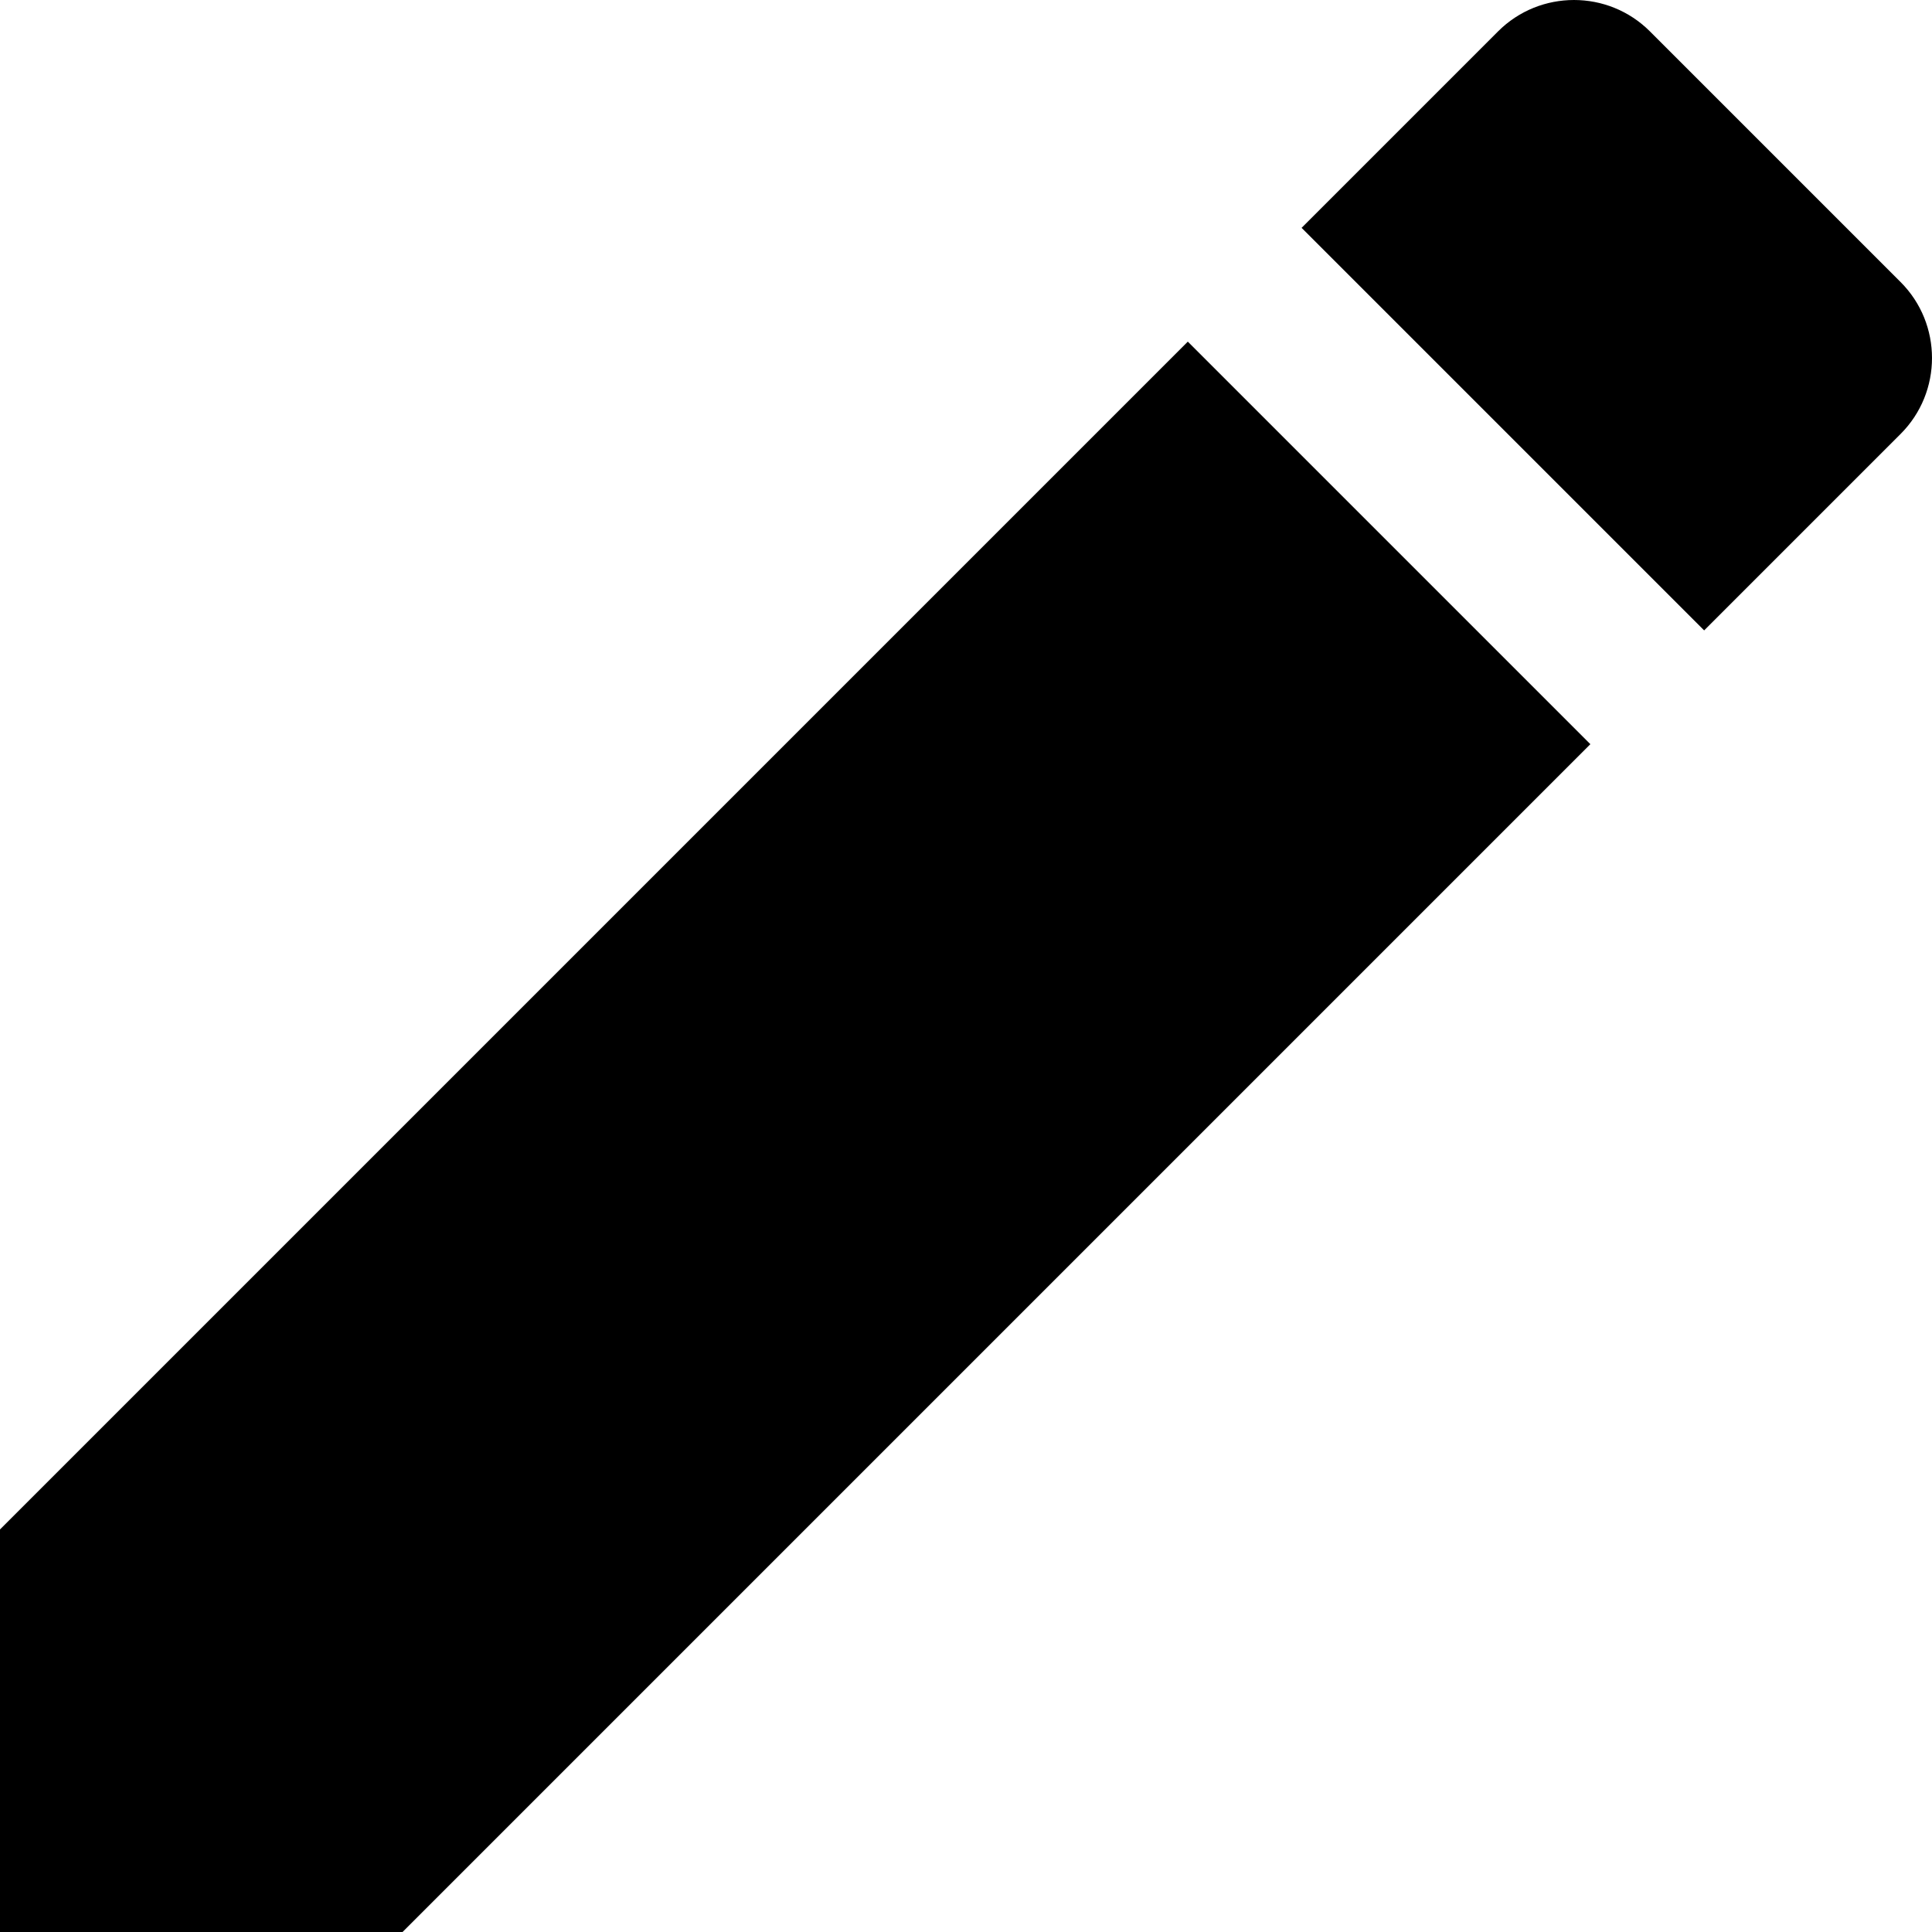
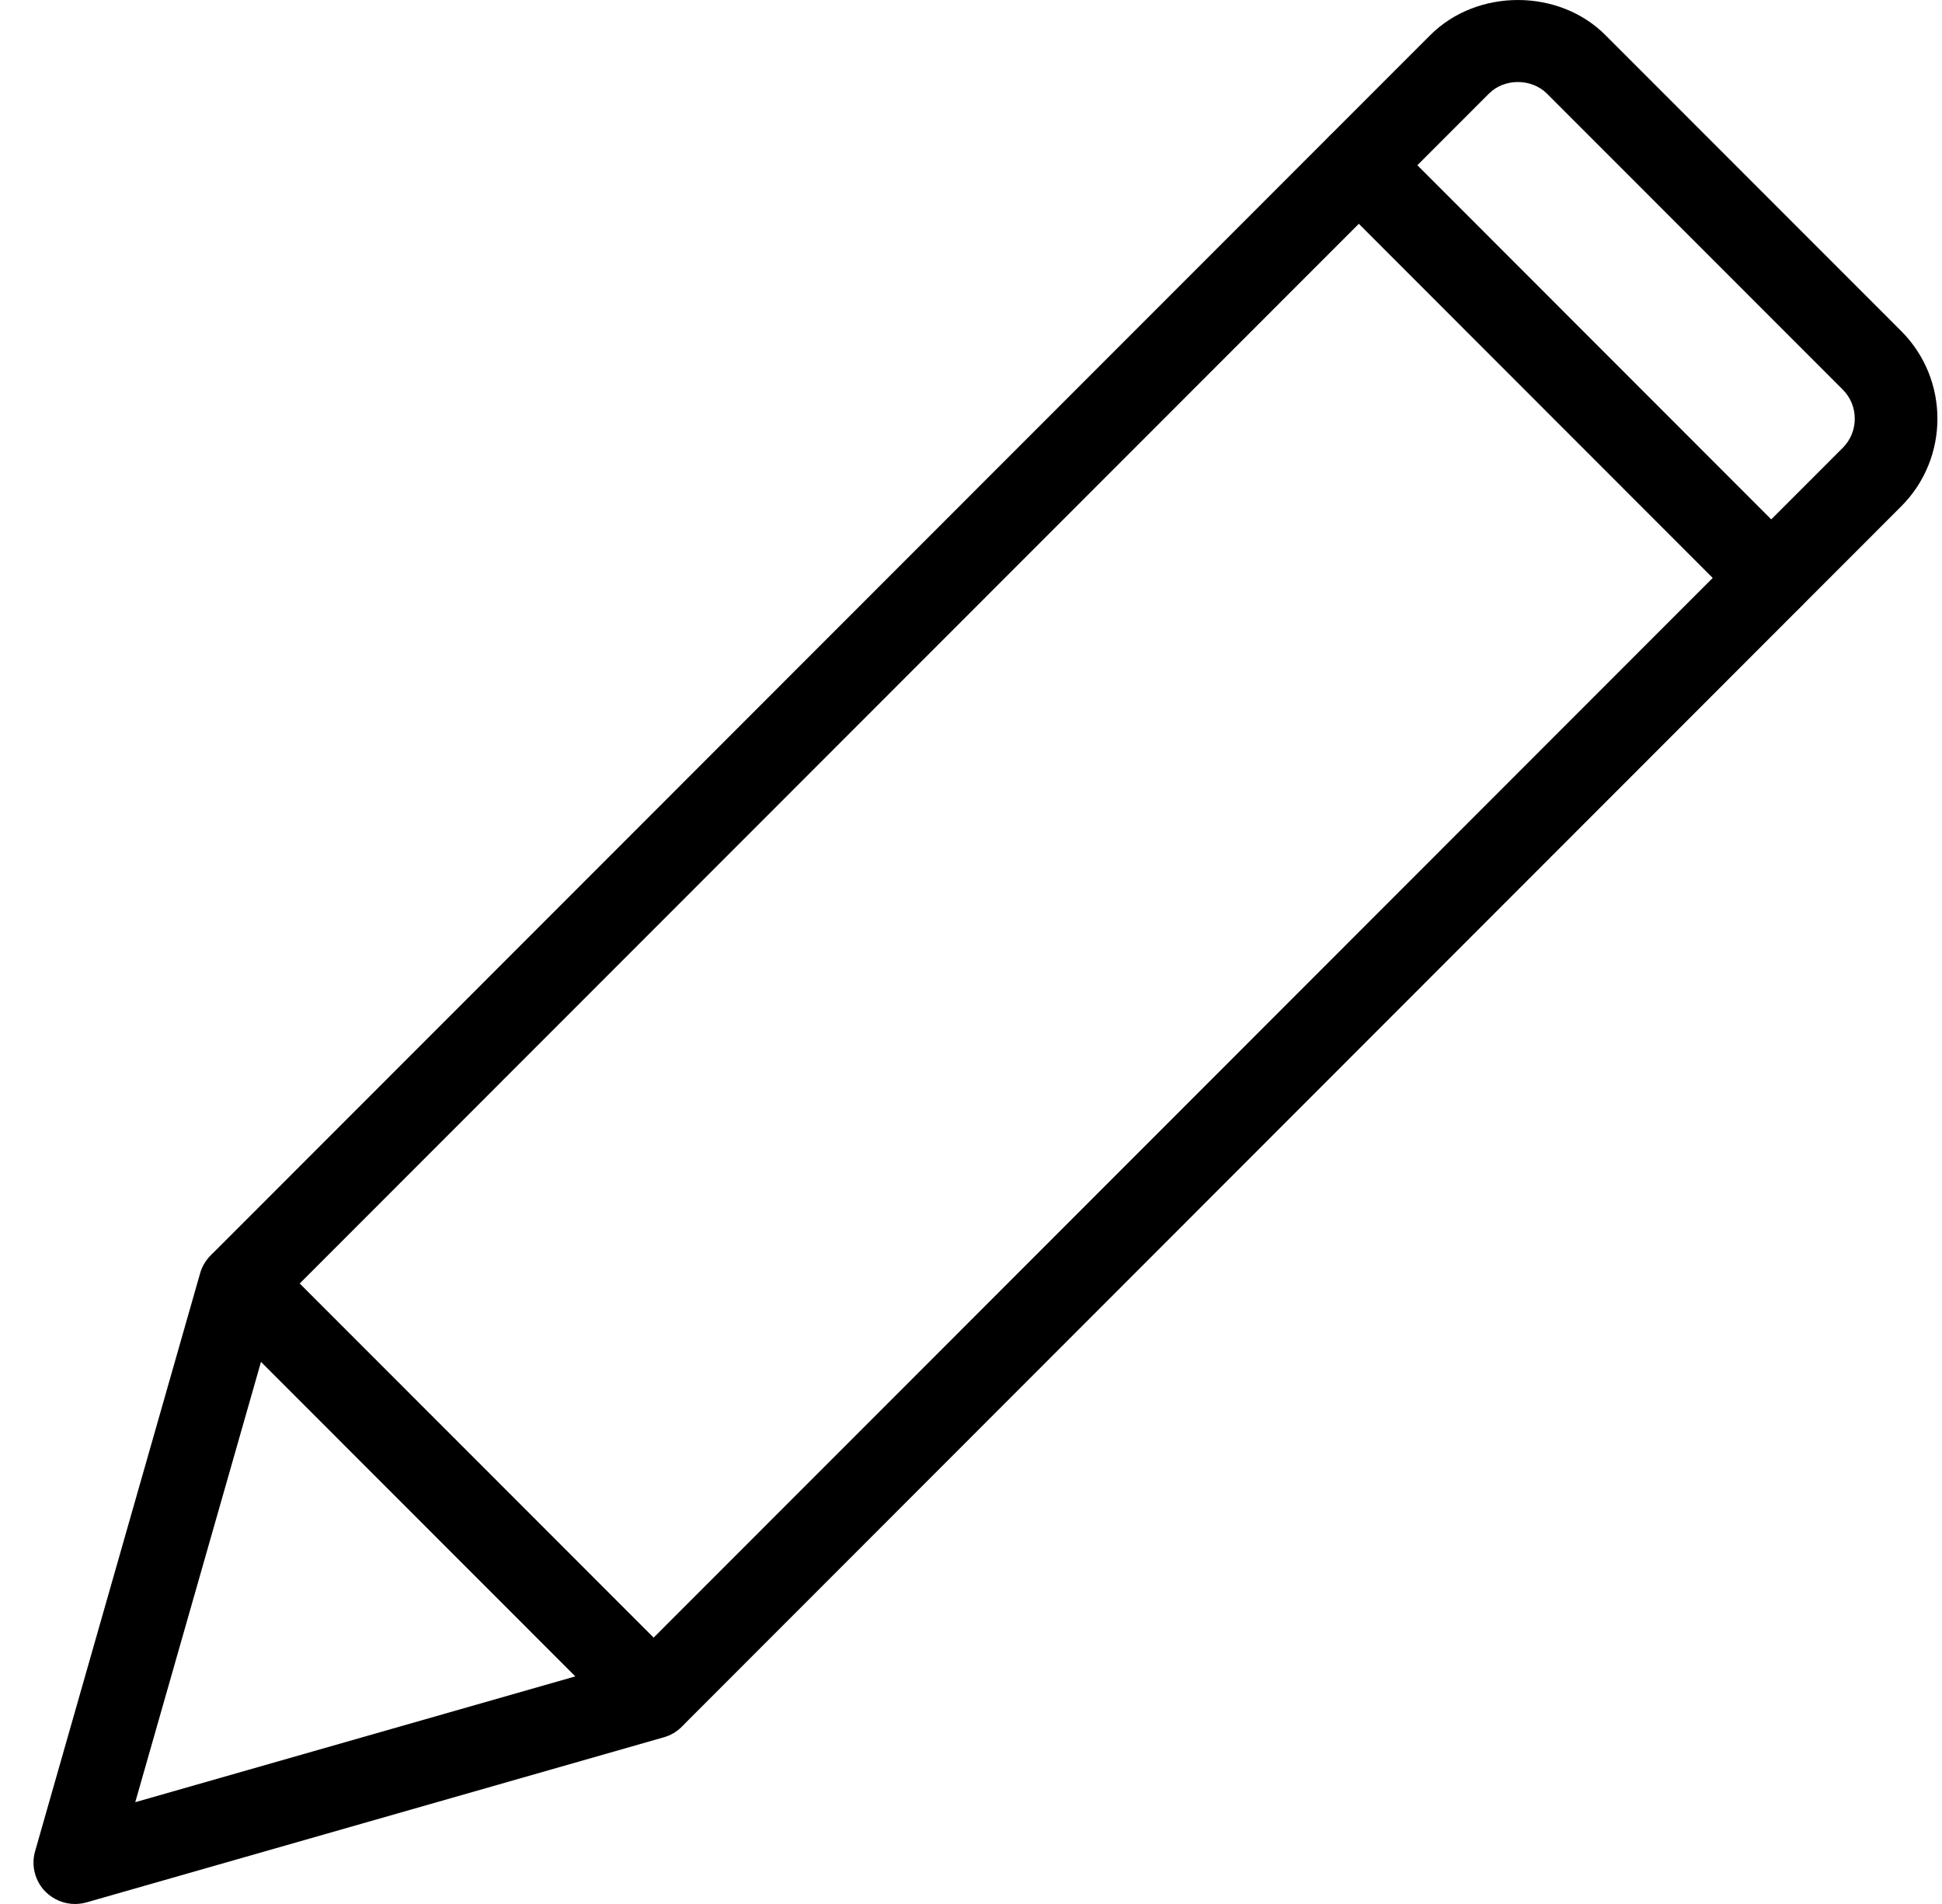
- <svg xmlns="http://www.w3.org/2000/svg" version="1.1" id="Capa_1" x="0px" y="0px" viewBox="0 0 383.947 383.947" style="enable-background:new 0 0 383.947 383.947;" xml:space="preserve">
-   <defs id="defs45" />
-   <g id="g10">
-     <g id="g8">
-       <g id="g6">
-         <polygon style="fill:#000000" points="0,303.947 0,383.947 80,383.947 316.053,147.893 236.053,67.893    " id="polygon2" />
-         <path style="fill:#000000" d="M377.707,56.053L327.893,6.24c-8.32-8.32-21.867-8.32-30.187,0l-39.04,39.04l80,80l39.04-39.04     C386.027,77.92,386.027,64.373,377.707,56.053z" id="path4" />
-       </g>
-     </g>
-   </g>
-   <g id="g12">
- </g>
-   <g id="g14">
- </g>
-   <g id="g16">
- </g>
-   <g id="g18">
- </g>
-   <g id="g20">
- </g>
-   <g id="g22">
- </g>
-   <g id="g24">
- </g>
-   <g id="g26">
- </g>
-   <g id="g28">
- </g>
-   <g id="g30">
- </g>
-   <g id="g32">
- </g>
-   <g id="g34">
- </g>
-   <g id="g36">
- </g>
-   <g id="g38">
- </g>
-   <g id="g40">
- </g>
+ <svg xmlns="http://www.w3.org/2000/svg" width="51" height="50" viewBox="0 0 51 50" fill="none">
+   <path d="M49.929 8.694L42.161 0.922C40.935 -0.307 38.792 -0.307 37.561 0.922L5.531 32.969C5.4 33.1 5.305 33.263 5.255 33.439L0.922 48.614C0.813 48.995 0.92 49.404 1.198 49.682C1.407 49.887 1.683 50 1.968 50C2.068 50 2.168 49.987 2.268 49.959L17.431 45.623C17.61 45.573 17.771 45.48 17.901 45.347L49.929 13.297C51.197 12.029 51.197 9.963 49.929 8.694ZM48.395 11.759L16.564 43.607L3.552 47.327L7.27 34.307L39.1 2.46C39.507 2.051 40.218 2.053 40.627 2.46L48.395 10.232C48.814 10.652 48.814 11.34 48.395 11.759Z" fill="#000000" />
+   <path d="M47.281 14.405L36.455 3.571C36.031 3.147 35.341 3.147 34.917 3.571C34.494 3.996 34.494 4.685 34.917 5.109L45.744 15.943C45.957 16.154 46.236 16.26 46.514 16.26C46.792 16.26 47.071 16.154 47.281 15.943C47.705 15.518 47.705 14.829 47.281 14.405Z" fill="#000000" />
+   <path d="M17.932 43.772L7.105 32.939C6.681 32.514 5.992 32.514 5.568 32.939C5.144 33.363 5.144 34.052 5.568 34.477L16.395 45.31C16.608 45.521 16.886 45.628 17.164 45.628C17.442 45.628 17.721 45.523 17.932 45.31C18.355 44.886 18.355 44.196 17.932 43.772Z" fill="#000000" />
</svg>
